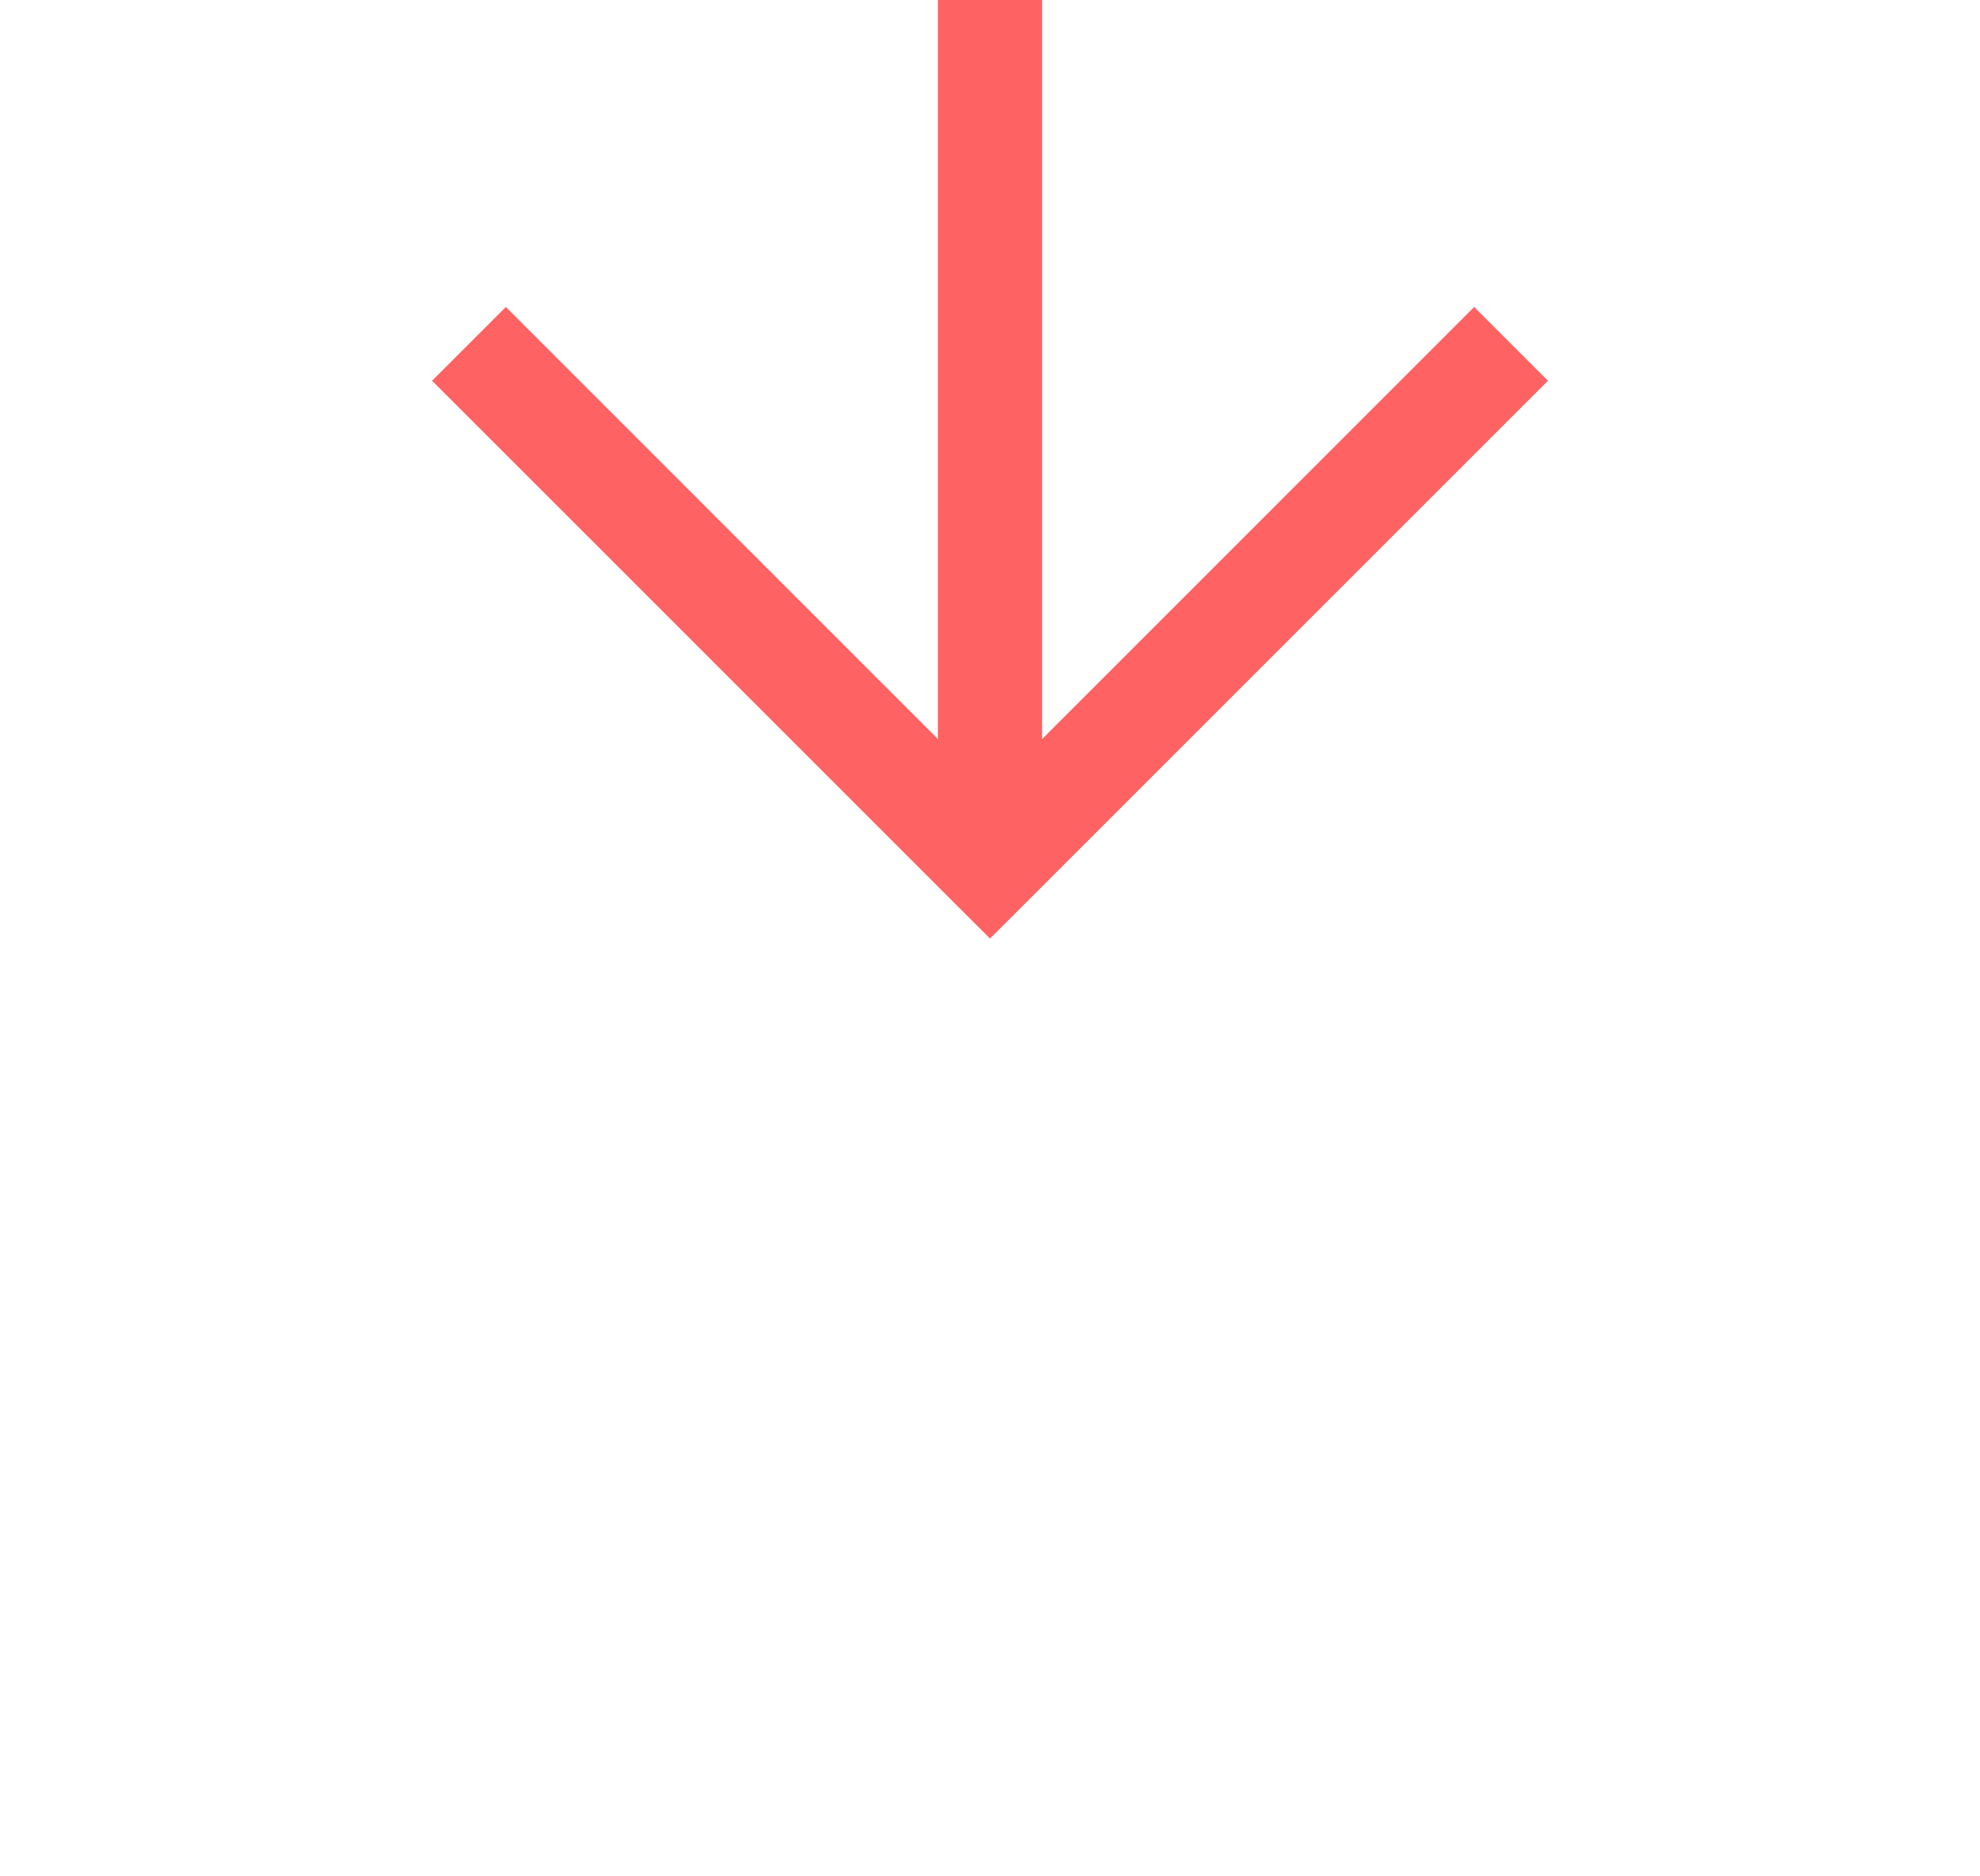
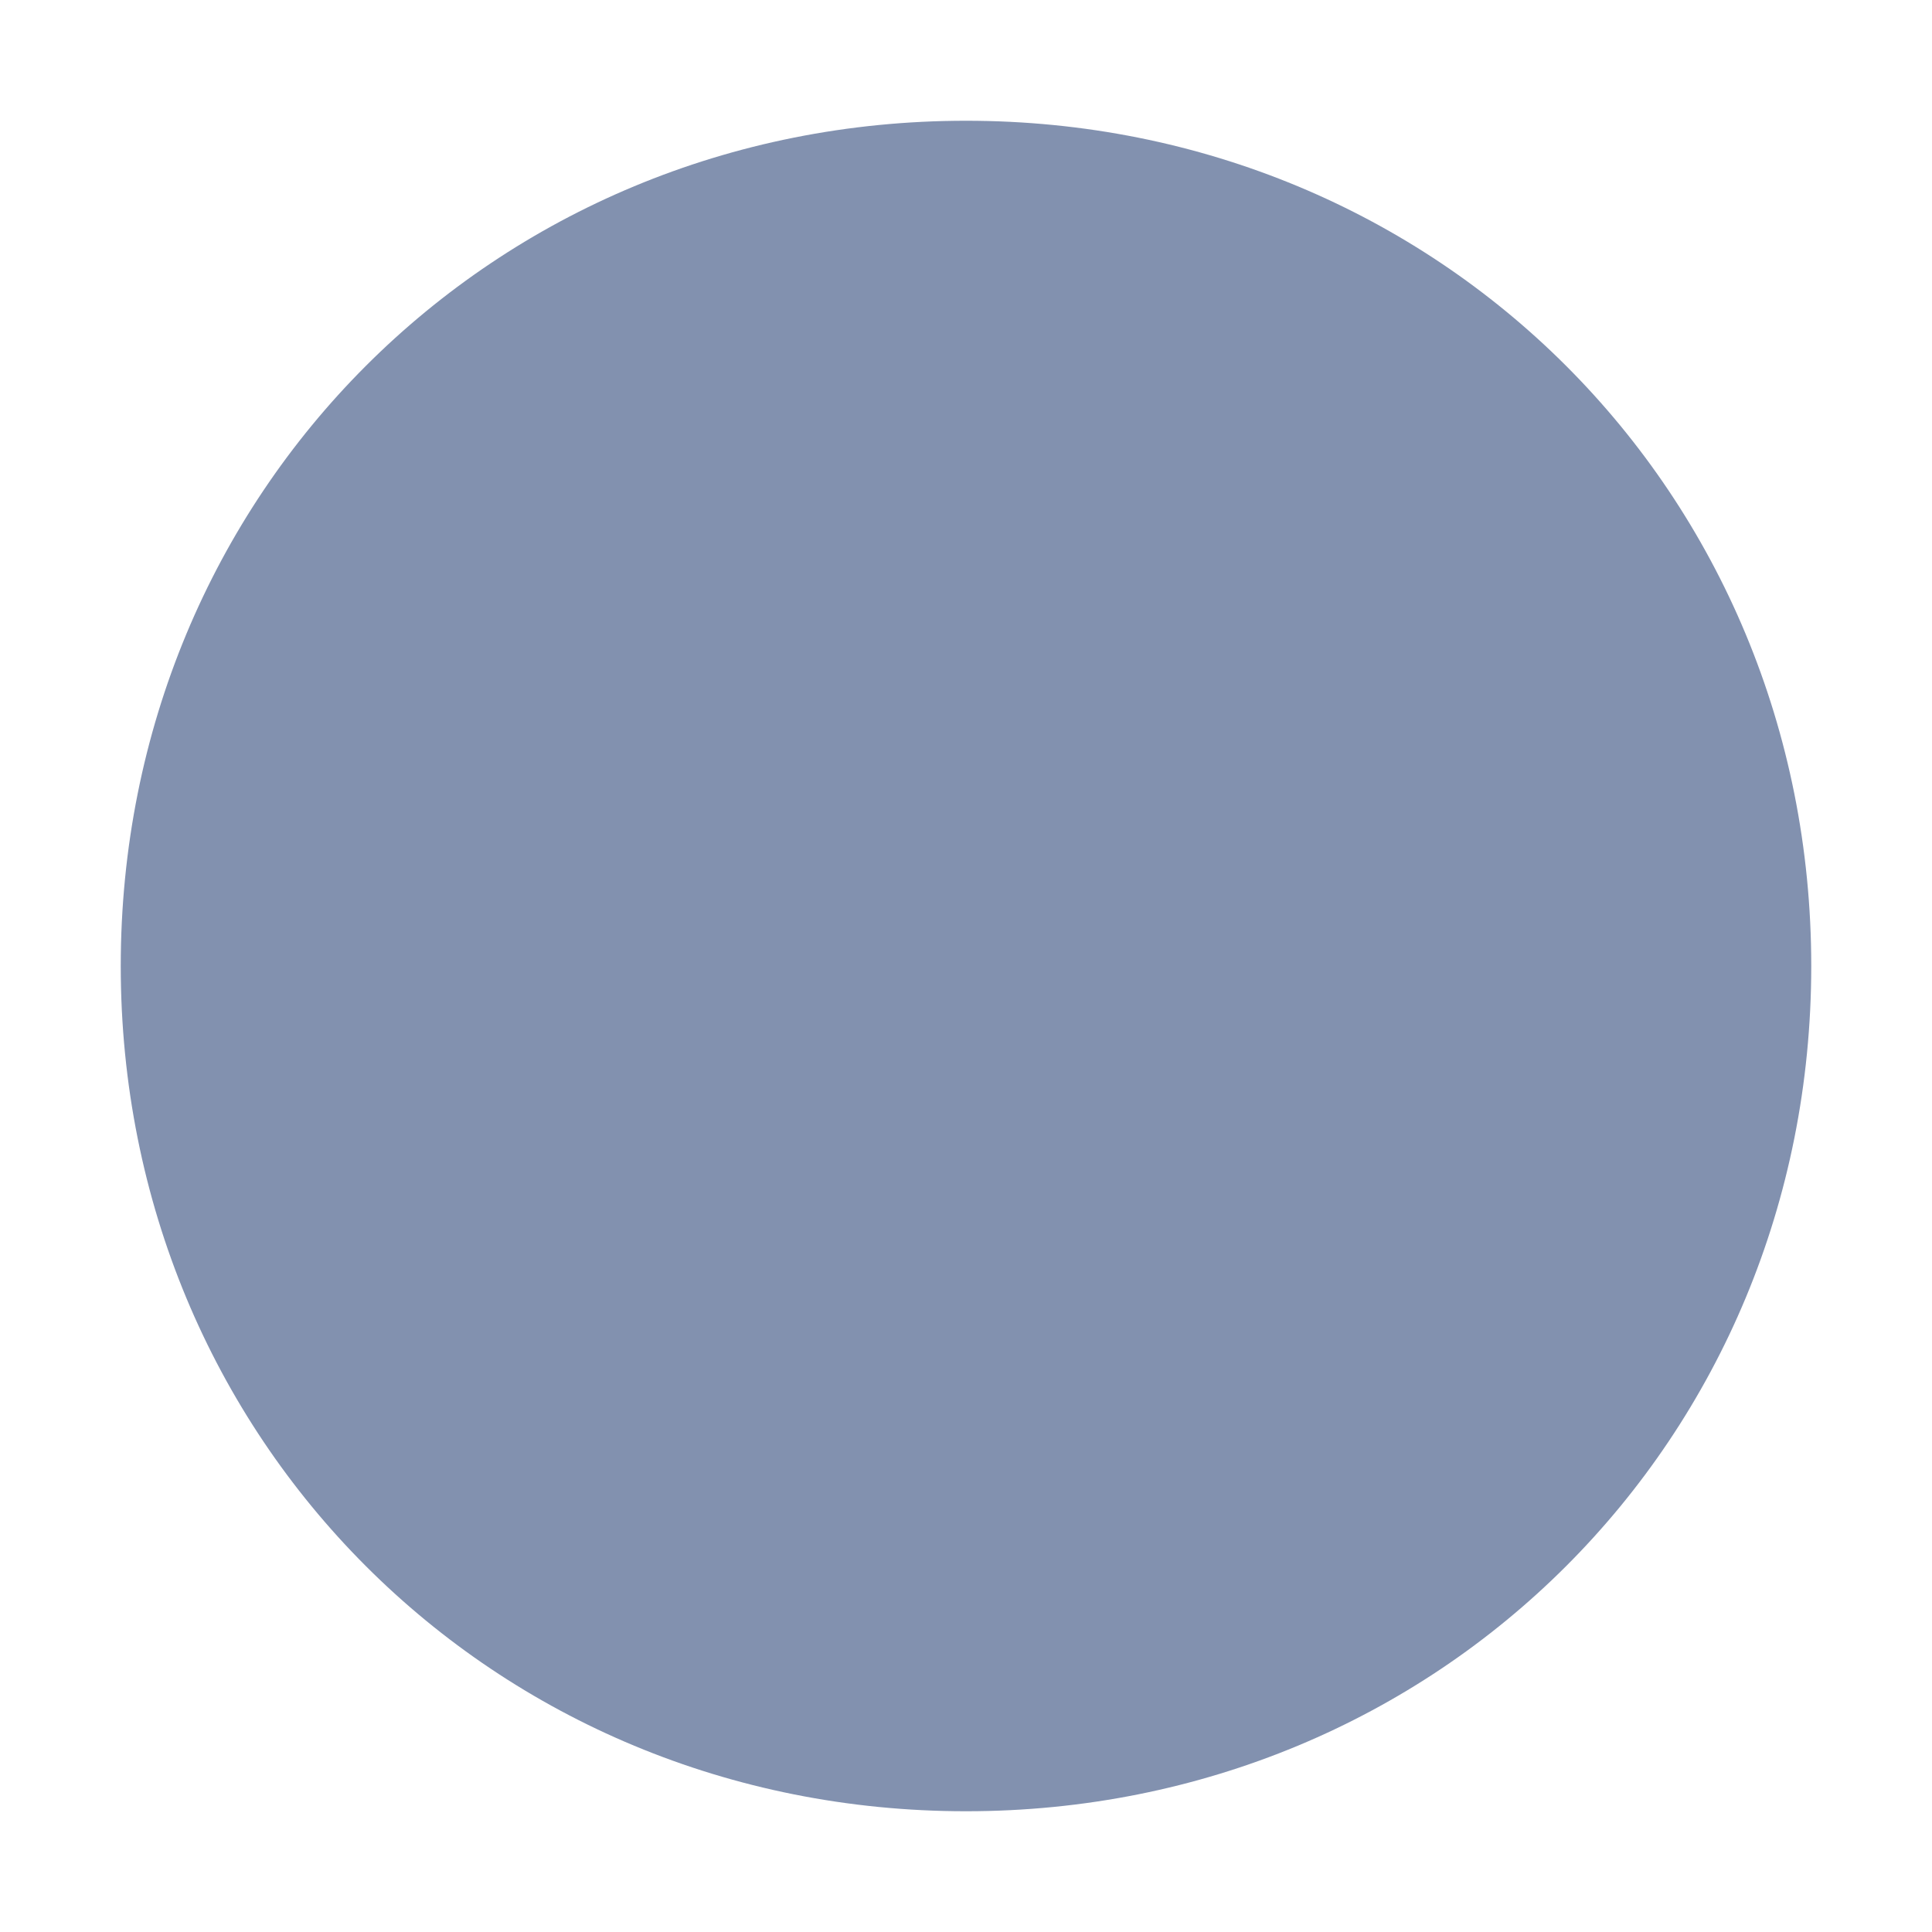
- <svg xmlns="http://www.w3.org/2000/svg" version="1.1" width="19px" height="18px">
-   <g transform="matrix(1 0 0 1 -1258 -809 )">
-     <path d="M 1272.146 811.946  L 1267.5 816.593  L 1262.854 811.946  L 1262.146 812.654  L 1267.146 817.654  L 1267.5 818.007  L 1267.854 817.654  L 1272.854 812.654  L 1272.146 811.946  Z " fill-rule="nonzero" fill="#ff6262" stroke="none" />
-     <path d="M 1267.5 809  L 1267.5 817  " stroke-width="1" stroke="#ff6262" fill="none" />
+ <svg xmlns="http://www.w3.org/2000/svg" version="1.1" width="8px" height="8px">
+   <g transform="matrix(1 0 0 1 -1227 -651 )">
+     <path d="M 1231 651.5  C 1232.96 651.5  1234.5 653.04  1234.5 655  C 1234.5 656.96  1232.96 658.5  1231 658.5  C 1229.04 658.5  1227.5 656.96  1227.5 655  C 1227.5 653.04  1229.04 651.5  1231 651.5  Z " fill-rule="nonzero" fill="#8291af" stroke="none" />
  </g>
</svg>
